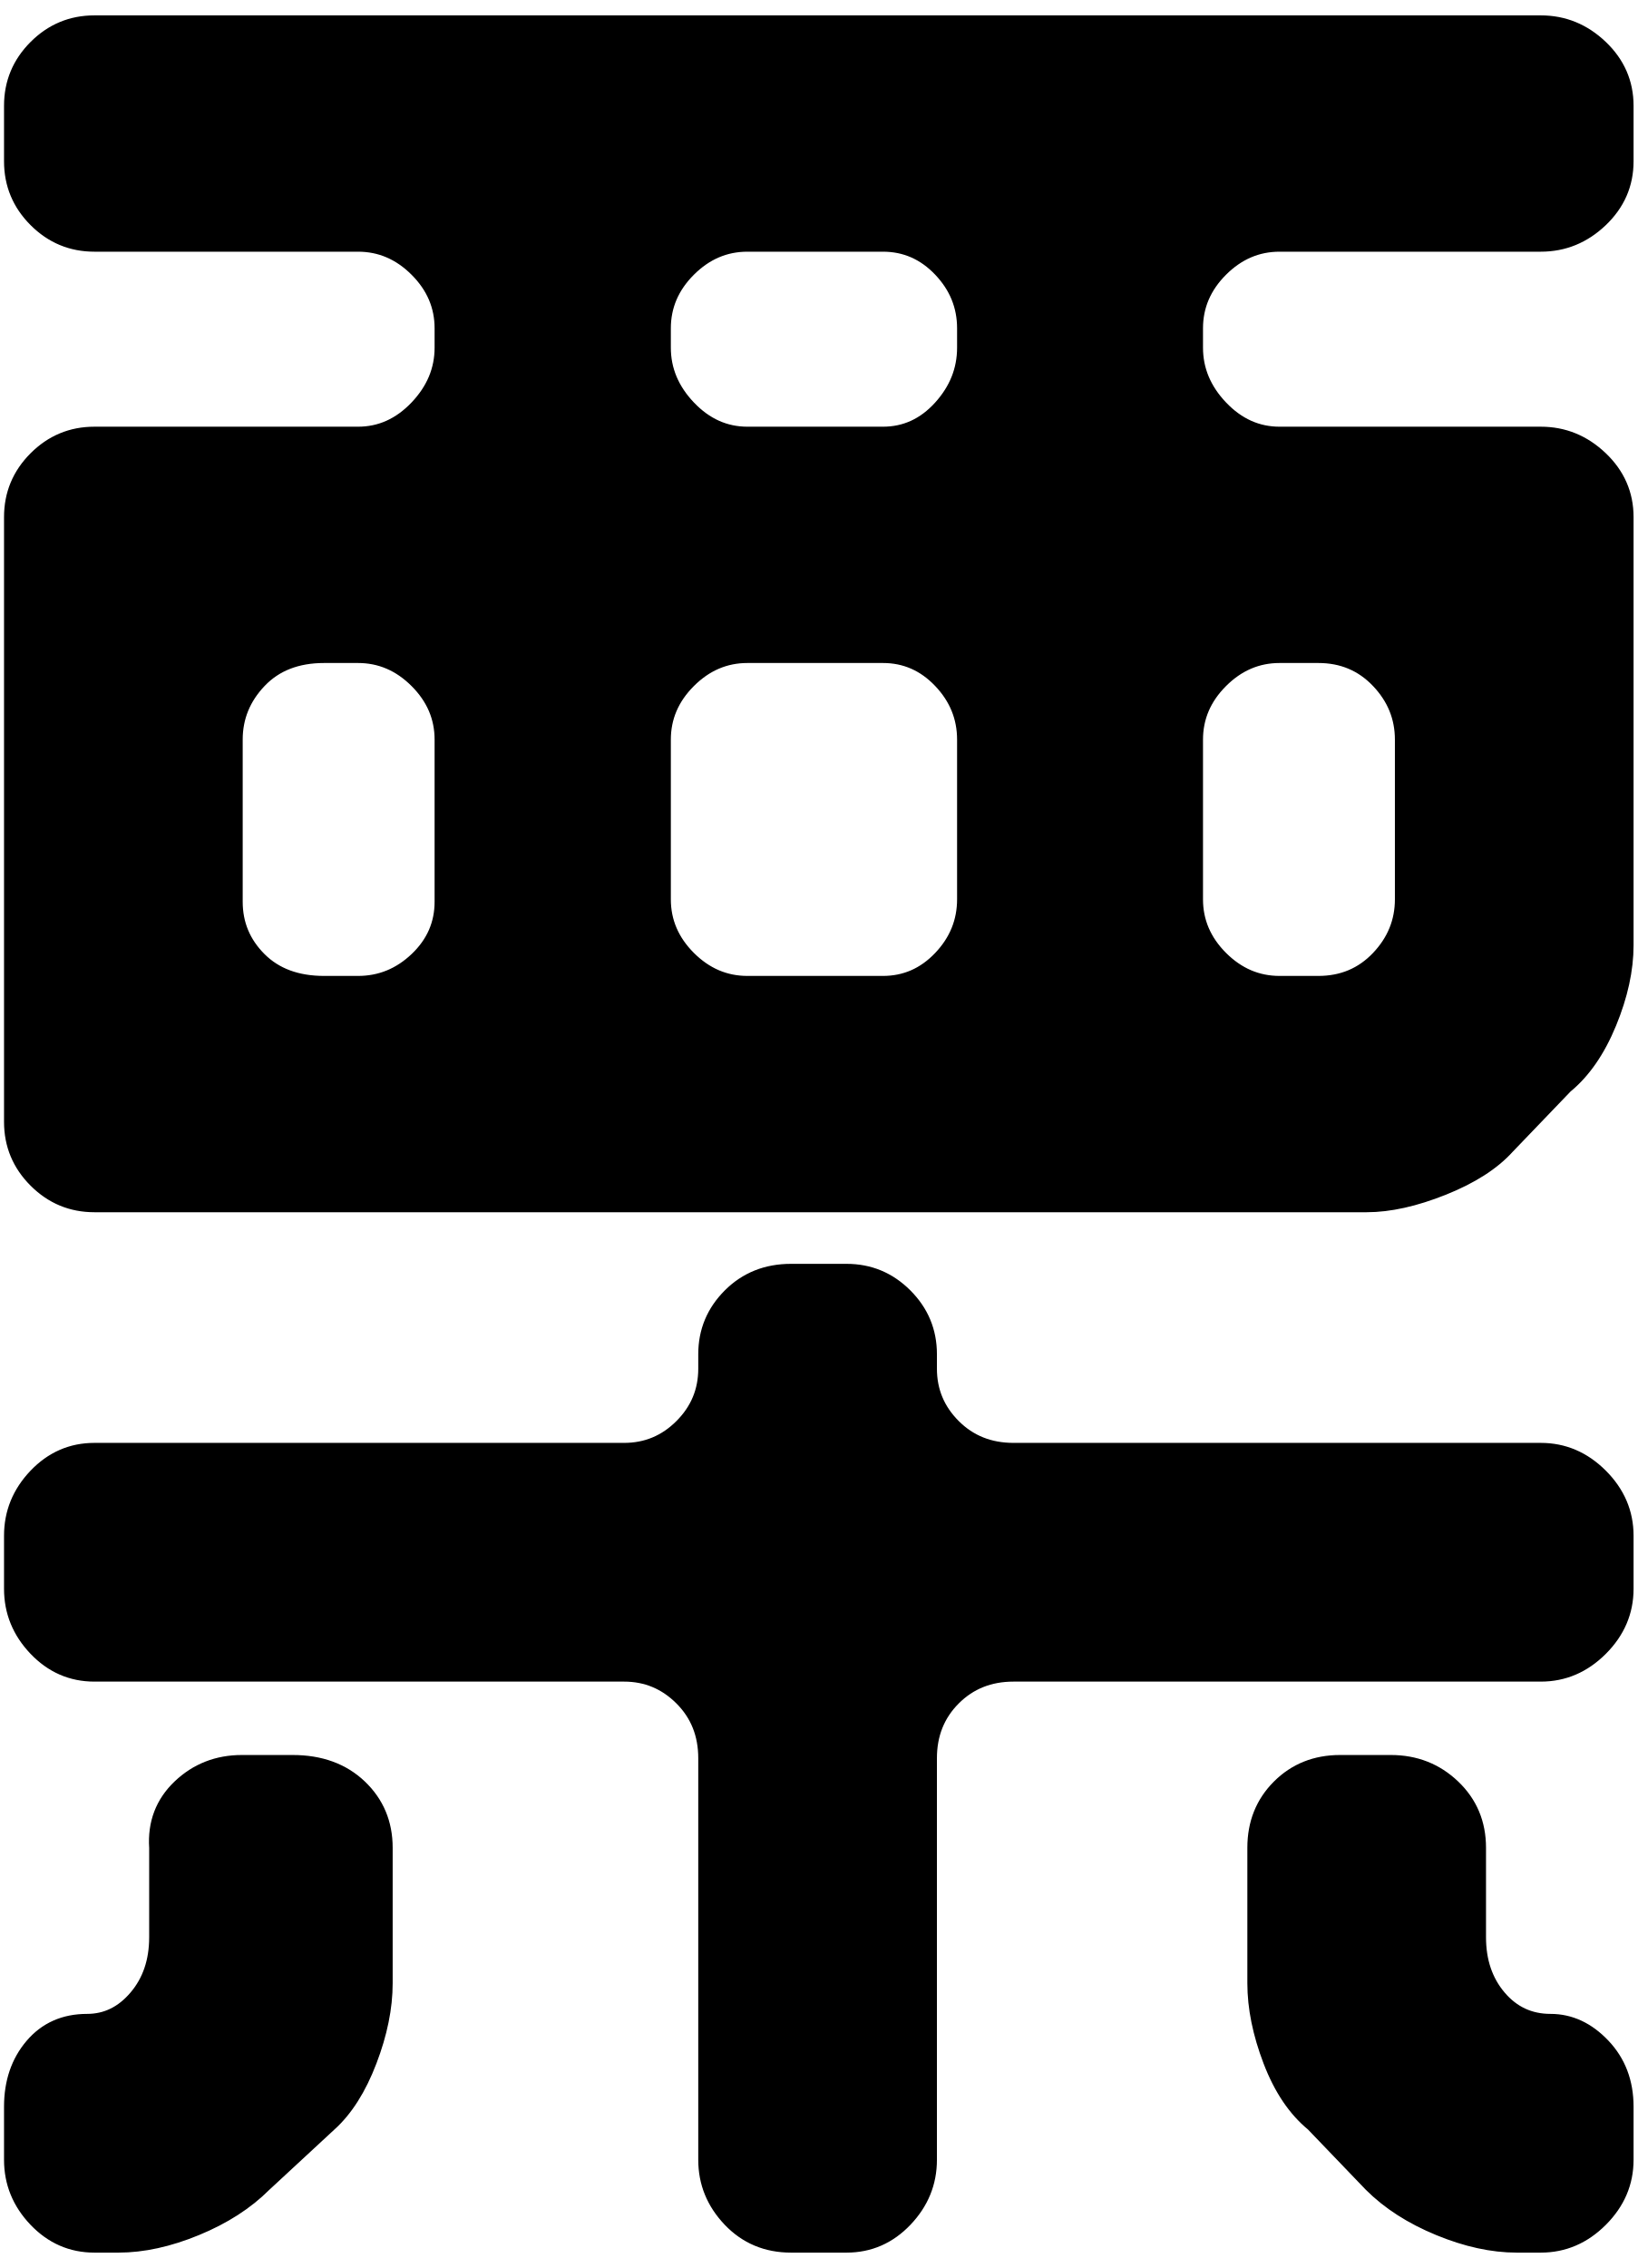
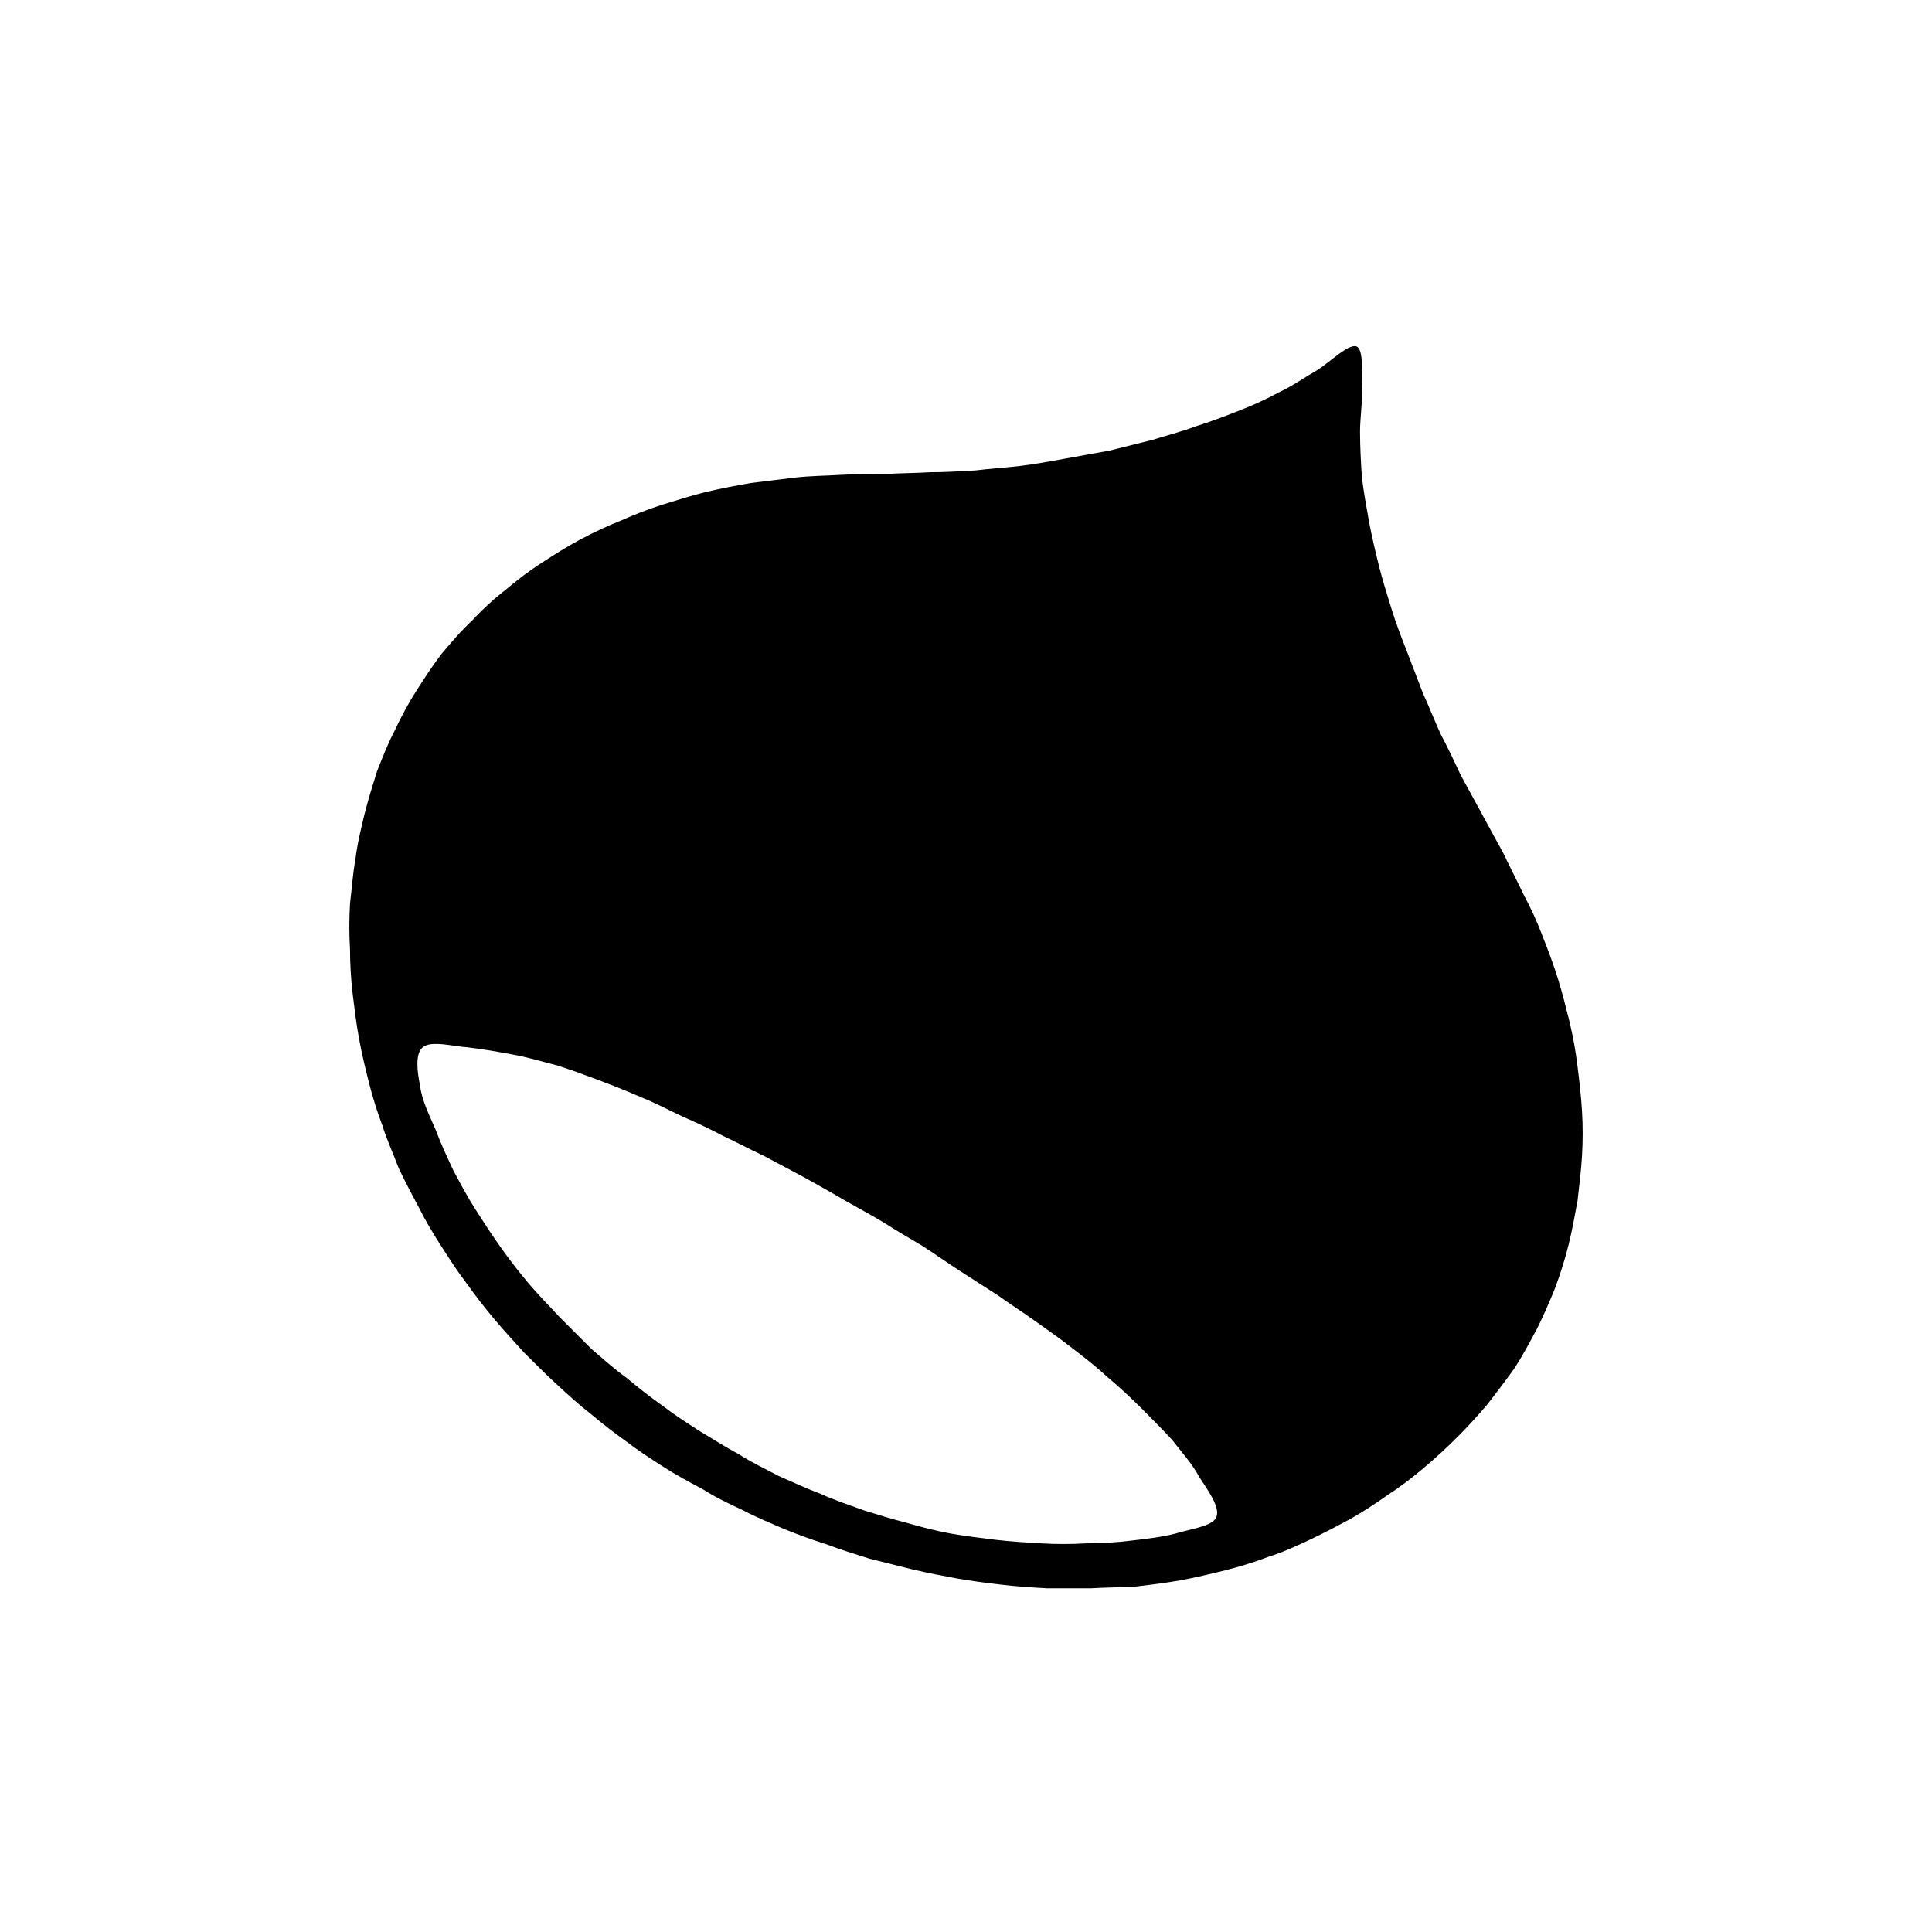
- <svg xmlns="http://www.w3.org/2000/svg" width="13" height="18" viewBox="3.3 9.45 50.775 69.6">
-   <g fill="#000000" stroke="#000000" stroke-width="0.5" stroke-linecap="round" fill-rule="nonzero">
-     <path d="M50.025 44.625L51.825 42.750Q52.650 42.075 53.175 40.800Q53.700 39.525 53.700 38.400L53.700 38.400L53.700 25.125Q53.700 24.075 52.913 23.325Q52.125 22.575 51.075 22.575L51.075 22.575L42.975 22.575Q41.925 22.575 41.137 21.750Q40.350 20.925 40.350 19.875L40.350 19.875L40.350 19.275Q40.350 18.225 41.137 17.438Q41.925 16.650 42.975 16.650L42.975 16.650L51.075 16.650Q52.125 16.650 52.913 15.900Q53.700 15.150 53.700 14.100L53.700 14.100L53.700 12.375Q53.700 11.325 52.913 10.575Q52.125 9.825 51.075 9.825L51.075 9.825L6.225 9.825Q5.175 9.825 4.425 10.575Q3.675 11.325 3.675 12.375L3.675 12.375L3.675 14.100Q3.675 15.150 4.425 15.900Q5.175 16.650 6.225 16.650L6.225 16.650L14.400 16.650Q15.450 16.650 16.238 17.438Q17.025 18.225 17.025 19.275L17.025 19.275L17.025 19.875Q17.025 20.925 16.238 21.750Q15.450 22.575 14.400 22.575L14.400 22.575L6.225 22.575Q5.175 22.575 4.425 23.325Q3.675 24.075 3.675 25.125L3.675 25.125L3.675 43.875Q3.675 44.925 4.425 45.675Q5.175 46.425 6.225 46.425L6.225 46.425L45.675 46.425Q46.725 46.425 48.038 45.900Q49.350 45.375 50.025 44.625L50.025 44.625ZM30.675 22.575L26.475 22.575Q25.425 22.575 24.637 21.750Q23.850 20.925 23.850 19.875L23.850 19.875L23.850 19.275Q23.850 18.225 24.637 17.438Q25.425 16.650 26.475 16.650L26.475 16.650L30.675 16.650Q31.725 16.650 32.475 17.438Q33.225 18.225 33.225 19.275L33.225 19.275L33.225 19.875Q33.225 20.925 32.475 21.750Q31.725 22.575 30.675 22.575L30.675 22.575ZM10.575 37.050L10.575 37.050L10.575 32.025Q10.575 30.975 11.325 30.188Q12.075 29.400 13.350 29.400L13.350 29.400L14.400 29.400Q15.450 29.400 16.238 30.188Q17.025 30.975 17.025 32.025L17.025 32.025L17.025 37.050Q17.025 38.100 16.238 38.850Q15.450 39.600 14.400 39.600L14.400 39.600L13.350 39.600Q12.075 39.600 11.325 38.850Q10.575 38.100 10.575 37.050ZM23.850 36.975L23.850 36.975L23.850 32.025Q23.850 30.975 24.637 30.188Q25.425 29.400 26.475 29.400L26.475 29.400L30.675 29.400Q31.725 29.400 32.475 30.188Q33.225 30.975 33.225 32.025L33.225 32.025L33.225 36.975Q33.225 38.025 32.475 38.813Q31.725 39.600 30.675 39.600L30.675 39.600L26.475 39.600Q25.425 39.600 24.637 38.813Q23.850 38.025 23.850 36.975ZM40.350 36.975L40.350 36.975L40.350 32.025Q40.350 30.975 41.137 30.188Q41.925 29.400 42.975 29.400L42.975 29.400L44.175 29.400Q45.300 29.400 46.050 30.188Q46.800 30.975 46.800 32.025L46.800 32.025L46.800 36.975Q46.800 38.025 46.050 38.813Q45.300 39.600 44.175 39.600L44.175 39.600L42.975 39.600Q41.925 39.600 41.137 38.813Q40.350 38.025 40.350 36.975ZM6.225 60.975L6.225 60.975L22.650 60.975Q23.700 60.975 24.450 61.725Q25.200 62.475 25.200 63.600L25.200 63.600L25.200 76.050Q25.200 77.100 25.950 77.888Q26.700 78.675 27.825 78.675L27.825 78.675L29.550 78.675Q30.600 78.675 31.350 77.888Q32.100 77.100 32.100 76.050L32.100 76.050L32.100 63.600Q32.100 62.475 32.850 61.725Q33.600 60.975 34.725 60.975L34.725 60.975L51.075 60.975Q52.125 60.975 52.913 60.188Q53.700 59.400 53.700 58.350L53.700 58.350L53.700 56.700Q53.700 55.650 52.913 54.862Q52.125 54.075 51.075 54.075L51.075 54.075L34.725 54.075Q33.600 54.075 32.850 53.325Q32.100 52.575 32.100 51.525L32.100 51.525L32.100 51.075Q32.100 50.025 31.350 49.275Q30.600 48.525 29.550 48.525L29.550 48.525L27.825 48.525Q26.700 48.525 25.950 49.275Q25.200 50.025 25.200 51.075L25.200 51.075L25.200 51.525Q25.200 52.575 24.450 53.325Q23.700 54.075 22.650 54.075L22.650 54.075L6.225 54.075Q5.175 54.075 4.425 54.862Q3.675 55.650 3.675 56.700L3.675 56.700L3.675 58.350Q3.675 59.400 4.425 60.188Q5.175 60.975 6.225 60.975ZM6.225 78.675L6.225 78.675L6.975 78.675Q8.100 78.675 9.375 78.150Q10.650 77.625 11.475 76.800L11.475 76.800L13.500 74.925Q14.250 74.250 14.737 72.975Q15.225 71.700 15.225 70.575L15.225 70.575L15.225 66.375Q15.225 65.250 14.438 64.500Q13.650 63.750 12.375 63.750L12.375 63.750L10.800 63.750Q9.675 63.750 8.887 64.500Q8.100 65.250 8.175 66.375L8.175 66.375L8.175 69.150Q8.175 70.275 7.537 71.025Q6.900 71.775 6 71.775L6 71.775Q4.950 71.775 4.313 72.525Q3.675 73.275 3.675 74.400L3.675 74.400L3.675 76.050Q3.675 77.100 4.425 77.888Q5.175 78.675 6.225 78.675ZM44.025 74.925L44.025 74.925L45.825 76.800Q46.650 77.625 47.925 78.150Q49.200 78.675 50.325 78.675L50.325 78.675L51.075 78.675Q52.125 78.675 52.913 77.888Q53.700 77.100 53.700 76.050L53.700 76.050L53.700 74.400Q53.700 73.275 52.987 72.525Q52.275 71.775 51.375 71.775L51.375 71.775Q50.400 71.775 49.762 71.025Q49.125 70.275 49.125 69.150L49.125 69.150L49.125 66.375Q49.125 65.250 48.337 64.500Q47.550 63.750 46.425 63.750L46.425 63.750L44.850 63.750Q43.725 63.750 42.975 64.500Q42.225 65.250 42.225 66.375L42.225 66.375L42.225 70.575Q42.225 71.700 42.712 72.975Q43.200 74.250 44.025 74.925Z" />
-   </g>
+ <svg xmlns="http://www.w3.org/2000/svg" width="18" height="18" viewBox="-7.55 -8.85 215 215">
+   <path fill="#000" fill-rule="evenodd" d="M143.4 29.7C142.5 29.4 140.5 31.4 139.1 32.3C137.7 33.1 136.3 34.1 134.8 34.8C133.3 35.6 131.8 36.3 130.2 36.9C128.7 37.5 127.1 38.1 125.5 38.6C123.9 39.2 122.3 39.6 120.7 40.1C119.1 40.5 117.5 40.9 115.9 41.3C114.2 41.6 112.6 41.9 110.9 42.2C109.3 42.5 107.6 42.8 106.0 43.0C104.3 43.2 102.6 43.3 101.0 43.5C99.3 43.6 97.6 43.7 96.0 43.7C94.3 43.8 92.6 43.8 91.0 43.9C89.3 43.9 87.6 43.9 85.9 44.0C84.3 44.1 82.6 44.1 80.9 44.3C79.3 44.5 77.6 44.7 76.0 44.9C74.3 45.2 72.7 45.5 71.0 45.9C69.4 46.3 67.8 46.8 66.2 47.3C64.6 47.8 63.1 48.4 61.5 49.1C60.0 49.7 58.5 50.4 57.0 51.2C55.5 52.0 54.1 52.9 52.7 53.8C51.3 54.7 50.0 55.7 48.7 56.8C47.4 57.8 46.1 59.0 45.0 60.2C43.8 61.3 42.7 62.6 41.6 63.9C40.6 65.2 39.7 66.6 38.8 68.0C37.9 69.4 37.1 70.9 36.4 72.4C35.6 73.9 35.0 75.5 34.4 77.0C33.9 78.6 33.4 80.2 33.0 81.8C32.6 83.5 32.2 85.1 32.0 86.8C31.7 88.4 31.6 90.1 31.4 91.7C31.3 93.4 31.3 95.1 31.4 96.8C31.4 98.4 31.5 100.1 31.7 101.8C31.9 103.4 32.1 105.1 32.4 106.7C32.7 108.4 33.1 110.0 33.5 111.6C33.9 113.2 34.4 114.8 35.0 116.4C35.5 118.0 36.2 119.5 36.8 121.1C37.5 122.6 38.3 124.1 39.1 125.6C39.8 127.0 40.7 128.5 41.6 129.9C42.5 131.3 43.4 132.7 44.4 134.0C45.4 135.4 46.4 136.7 47.5 138.0C48.6 139.3 49.7 140.5 50.8 141.7C52.0 142.9 53.2 144.1 54.4 145.2C55.7 146.4 56.9 147.5 58.2 148.5C59.5 149.6 60.8 150.6 62.2 151.6C63.5 152.6 64.9 153.5 66.3 154.4C67.7 155.3 69.2 156.1 70.7 156.9C72.1 157.8 73.6 158.5 75.1 159.2C76.6 160.0 78.1 160.6 79.7 161.3C81.2 161.9 82.8 162.5 84.4 163.0C86.0 163.6 87.6 164.1 89.2 164.6C90.8 165.0 92.4 165.4 94.0 165.8C95.7 166.2 97.3 166.5 98.9 166.8C100.6 167.1 102.2 167.3 103.9 167.5C105.6 167.7 107.2 167.8 108.9 167.9C110.6 167.9 112.2 167.9 113.9 167.9C115.6 167.8 117.3 167.8 118.9 167.7C120.6 167.5 122.2 167.3 123.9 167.0C125.5 166.7 127.2 166.3 128.8 165.9C130.4 165.5 132.0 165.0 133.6 164.4C135.2 163.9 136.7 163.2 138.2 162.5C139.7 161.8 141.2 161.0 142.7 160.2C144.1 159.4 145.5 158.5 146.9 157.5C148.3 156.6 149.6 155.6 150.9 154.5C152.2 153.4 153.4 152.3 154.6 151.1C155.8 149.9 156.9 148.7 158.0 147.4C159.0 146.1 160.0 144.8 161.0 143.4C161.9 142.0 162.7 140.5 163.5 139.0C164.2 137.6 164.9 136.0 165.5 134.5C166.1 132.9 166.6 131.3 167.0 129.7C167.4 128.1 167.7 126.4 168.0 124.8C168.2 123.1 168.4 121.4 168.5 119.8C168.6 118.1 168.6 116.4 168.5 114.8C168.4 113.1 168.2 111.4 168.0 109.8C167.8 108.1 167.5 106.5 167.1 104.8C166.7 103.2 166.3 101.6 165.8 100.0C165.3 98.4 164.7 96.8 164.1 95.3C163.5 93.7 162.8 92.2 162.0 90.7C161.3 89.2 160.5 87.7 159.8 86.2C159.0 84.7 158.2 83.3 157.4 81.8C156.6 80.3 155.8 78.9 155.0 77.4C154.3 75.9 153.6 74.4 152.8 72.9C152.1 71.4 151.5 69.8 150.8 68.3C150.2 66.7 149.6 65.2 149.0 63.6C148.4 62.1 147.8 60.5 147.3 58.9C146.8 57.3 146.3 55.7 145.9 54.1C145.5 52.5 145.1 50.8 144.8 49.2C144.5 47.5 144.2 45.9 144.0 44.2C143.9 42.6 143.8 40.9 143.8 39.2C143.8 37.6 144.1 35.8 144.0 34.2C144.0 32.6 144.2 30.0 143.4 29.7ZM39.5 107.7C40.4 106.9 42.9 107.6 44.5 107.7C46.2 107.9 47.9 108.2 49.5 108.5C51.2 108.8 52.8 109.3 54.4 109.7C56.0 110.2 57.6 110.8 59.2 111.4C60.8 112.0 62.3 112.6 63.9 113.3C65.4 113.9 66.9 114.7 68.4 115.4C70.0 116.1 71.5 116.8 73.0 117.6C74.5 118.3 76.0 119.1 77.5 119.8C79.0 120.6 80.5 121.4 82.0 122.2C83.4 123.0 84.9 123.8 86.4 124.7C87.8 125.5 89.3 126.3 90.8 127.2C92.2 128.1 93.6 128.9 95.1 129.8C96.5 130.7 97.9 131.7 99.3 132.6C100.7 133.5 102.1 134.4 103.5 135.3C104.9 136.3 106.3 137.2 107.7 138.2C109.1 139.2 110.4 140.1 111.8 141.2C113.1 142.2 114.4 143.2 115.7 144.4C117.0 145.5 118.2 146.6 119.4 147.8C120.6 149.0 121.8 150.2 122.9 151.4C123.9 152.7 125.1 154.0 125.9 155.5C126.8 156.9 128.3 158.9 127.8 160.0C127.4 161.0 124.9 161.3 123.3 161.8C121.8 162.2 120.0 162.4 118.3 162.6C116.7 162.8 115.0 162.9 113.3 162.9C111.6 163.0 110.0 163.0 108.3 162.9C106.6 162.8 104.9 162.7 103.2 162.5C101.6 162.3 99.9 162.1 98.2 161.8C96.6 161.5 95.0 161.1 93.3 160.6C91.7 160.2 90.1 159.7 88.5 159.2C86.9 158.6 85.3 158.1 83.8 157.4C82.2 156.8 80.7 156.1 79.1 155.4C77.6 154.6 76.1 153.9 74.7 153.0C73.2 152.2 71.8 151.3 70.3 150.4C68.9 149.5 67.5 148.6 66.2 147.6C64.8 146.6 63.5 145.6 62.2 144.5C60.8 143.5 59.6 142.4 58.3 141.3C57.1 140.1 55.9 138.9 54.7 137.7C53.6 136.5 52.4 135.3 51.3 134.0C50.2 132.7 49.2 131.4 48.2 130.0C47.2 128.6 46.3 127.2 45.4 125.8C44.5 124.4 43.7 122.9 42.9 121.4C42.2 119.9 41.5 118.4 40.9 116.8C40.2 115.2 39.4 113.6 39.2 112.0C38.9 110.5 38.6 108.4 39.5 107.7Z" />
</svg>
